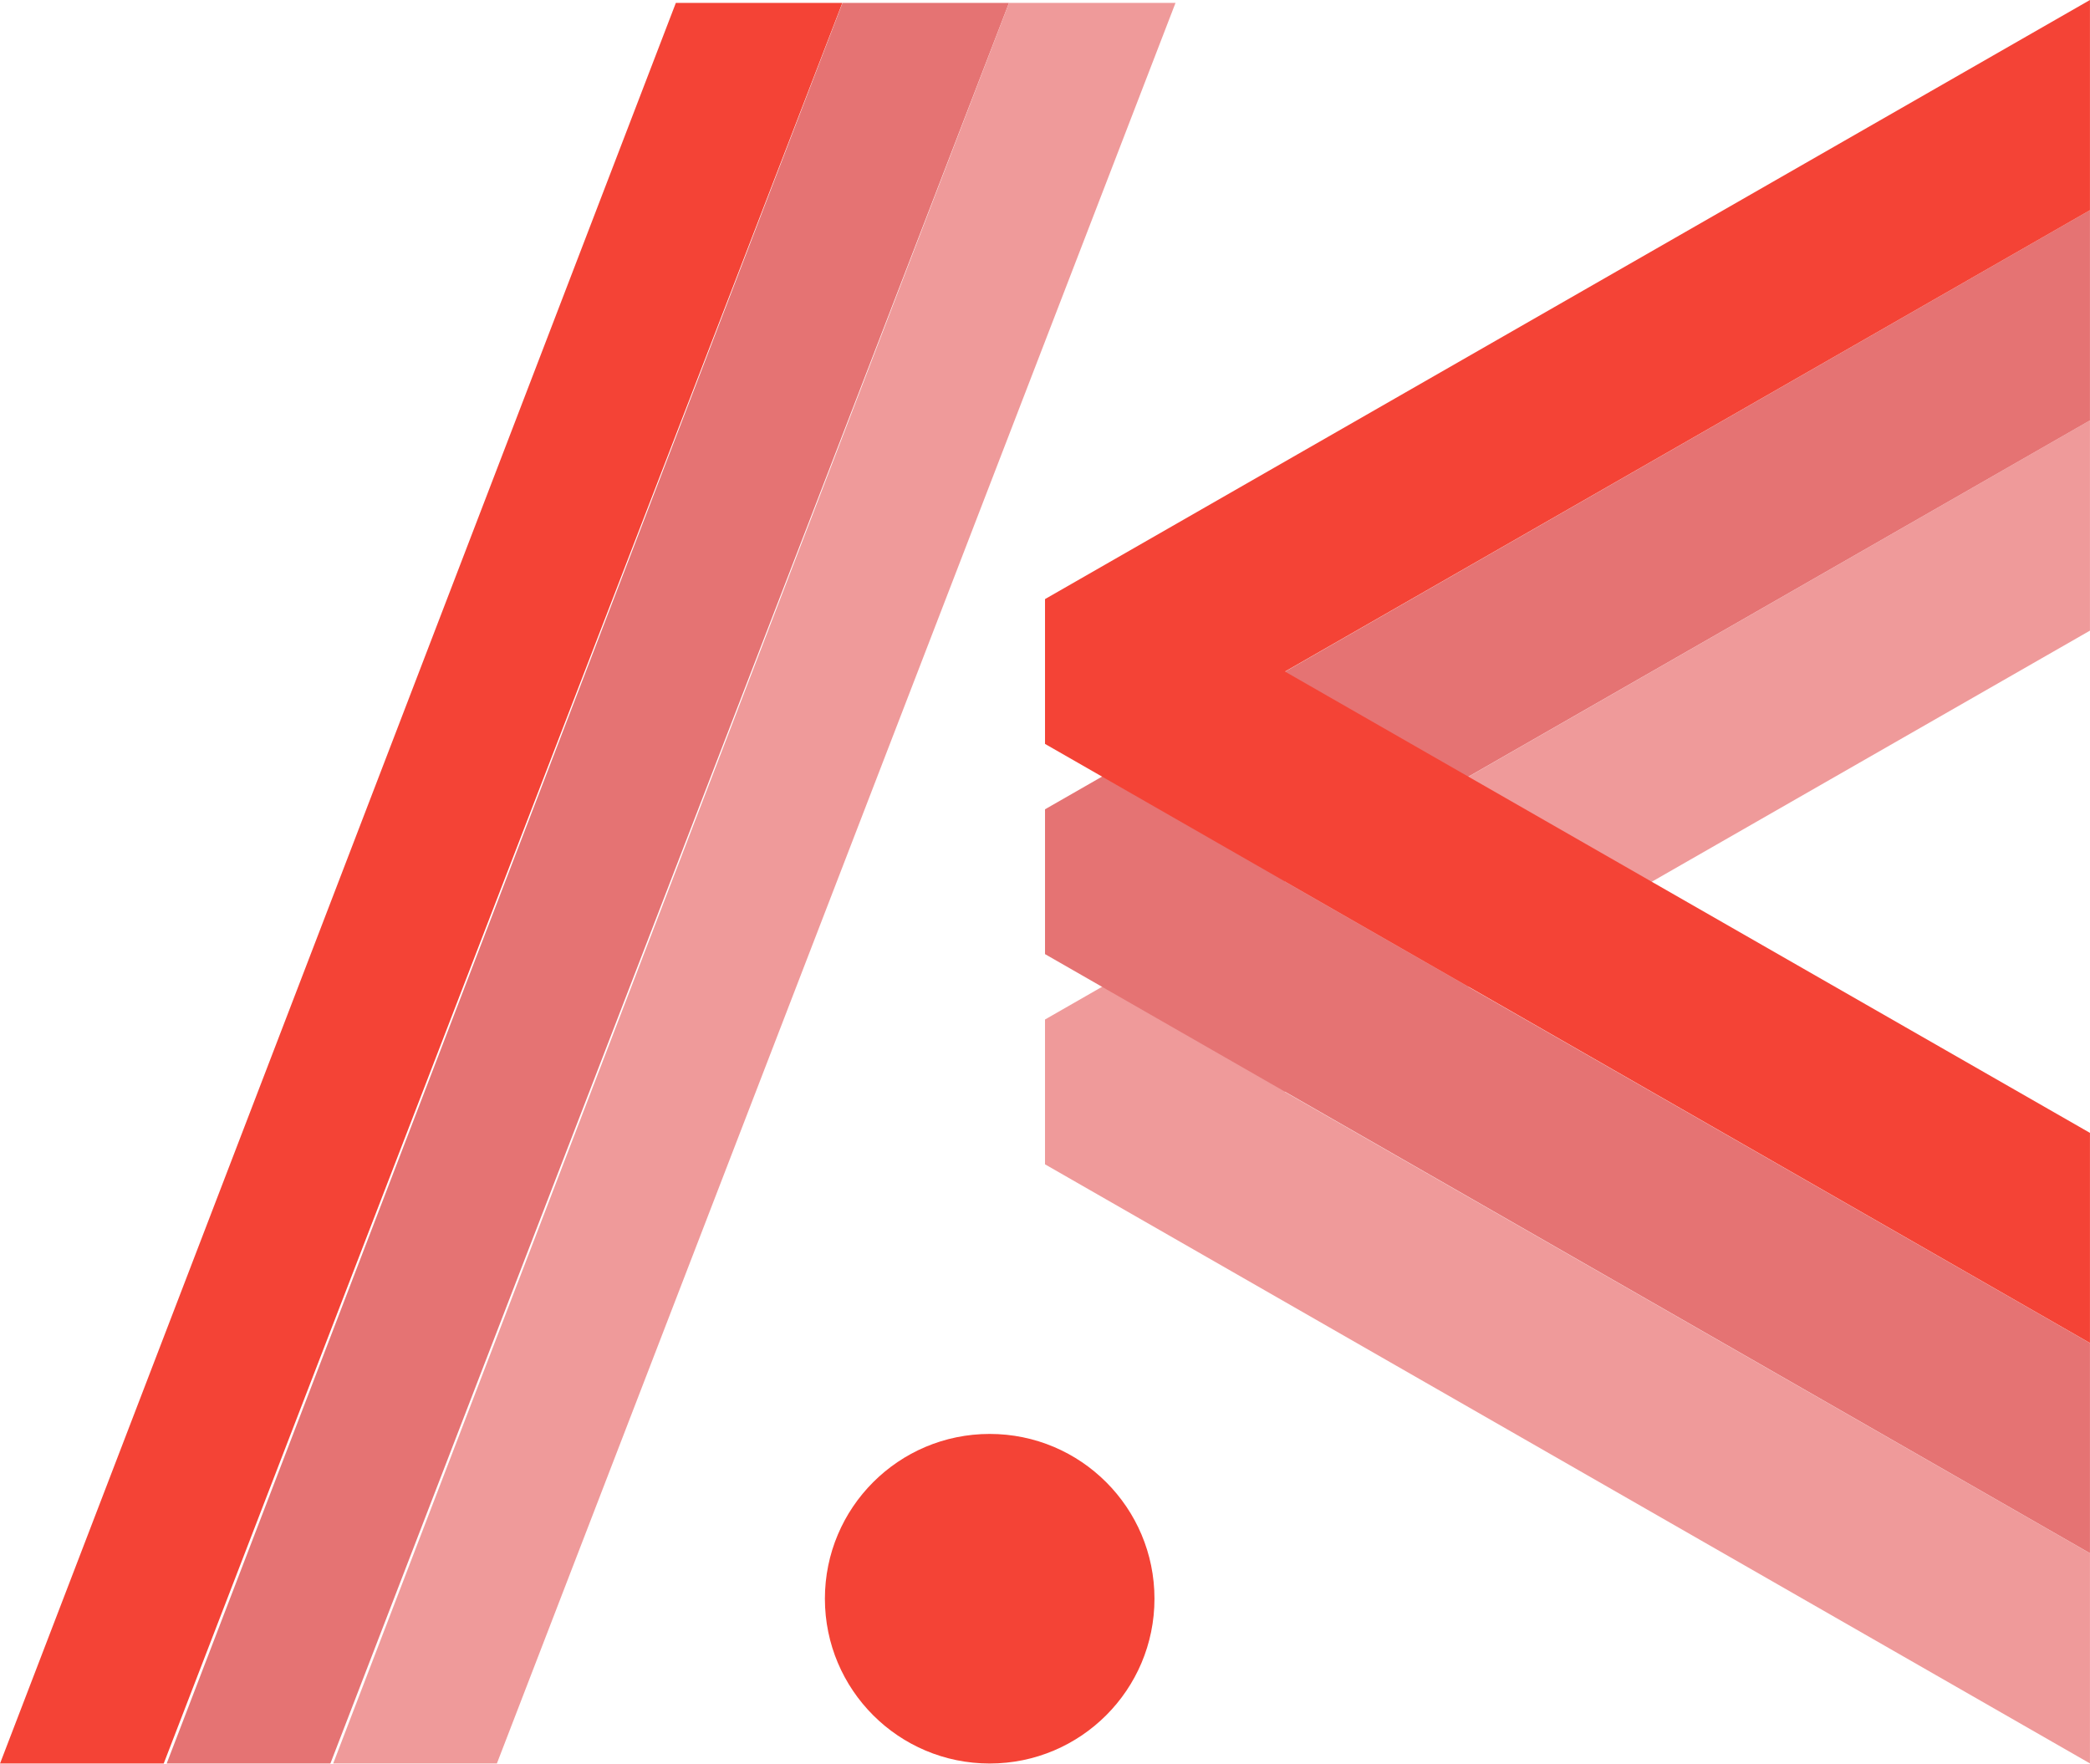
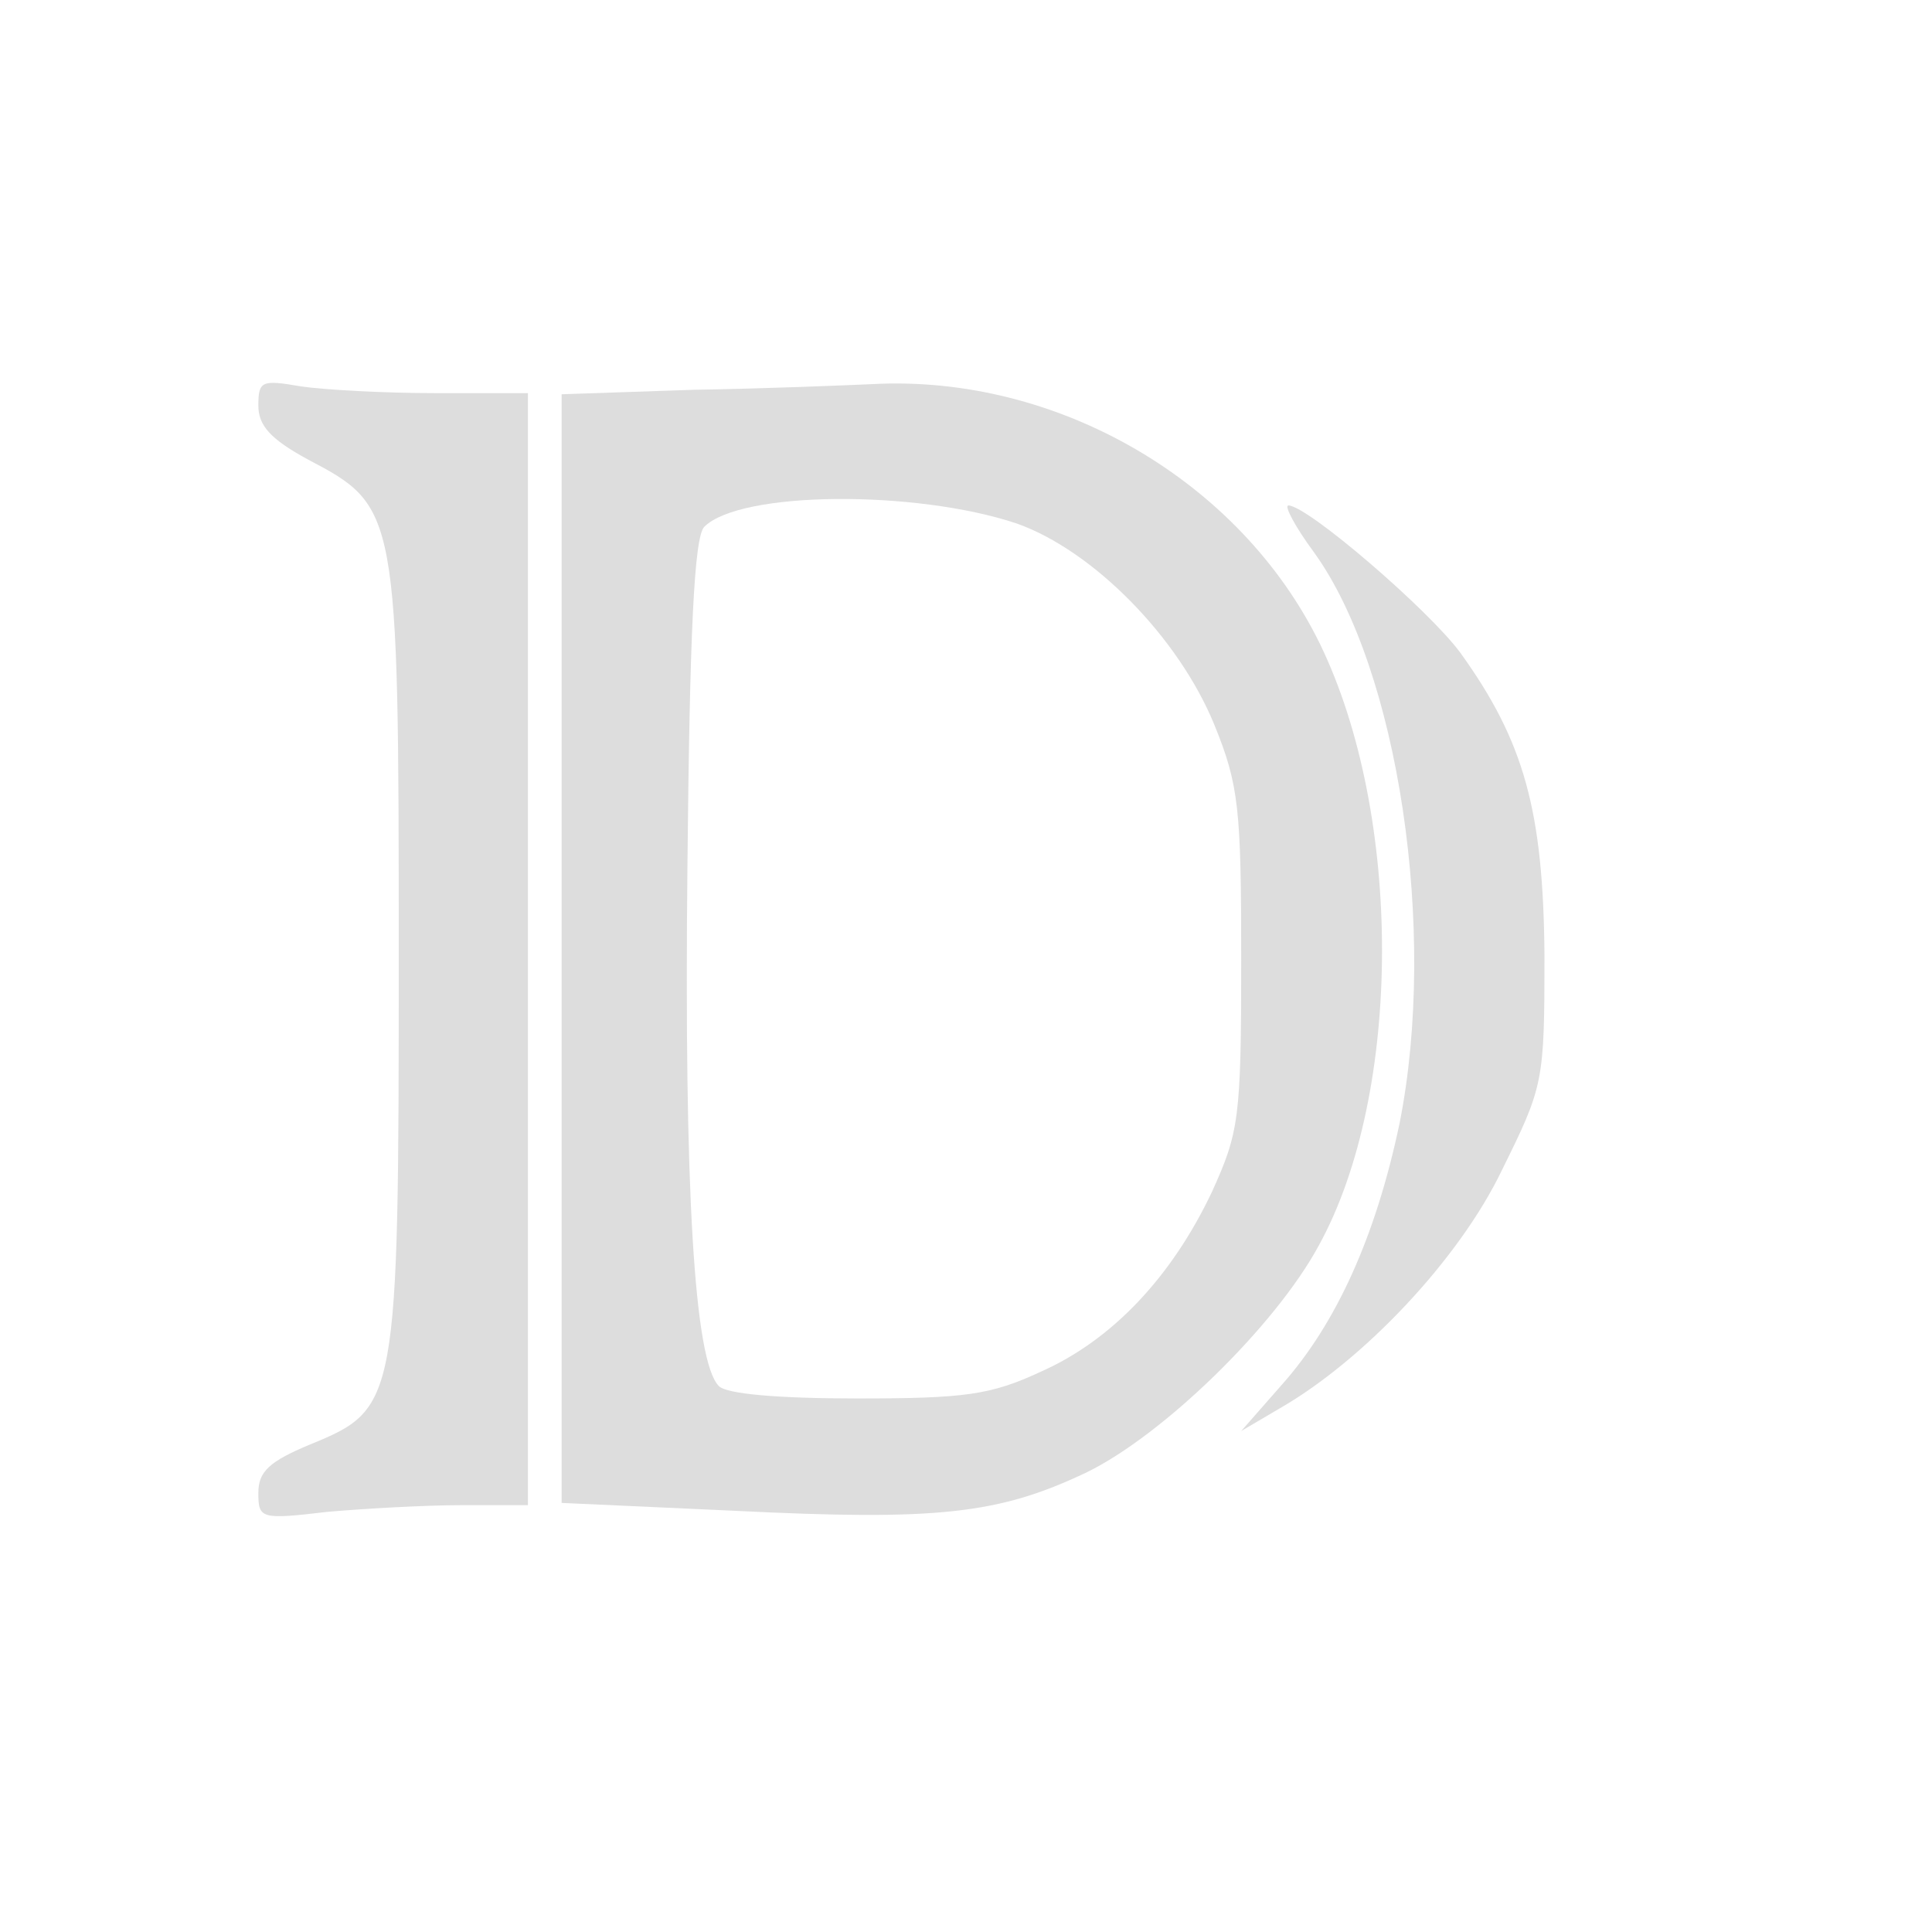
- <svg xmlns="http://www.w3.org/2000/svg" width="50.667" height="42.75" viewBox="0 0 13.406 11.311" version="1.1" id="svg8">
-   <defs id="defs2" />
-   <g id="layer1" transform="translate(92.60417,-101.8036)">
-     <path id="path4530-9-2" style="font-style:normal;font-weight:normal;font-size:medium;line-height:37.235px;font-family:sans-serif;letter-spacing:0px;word-spacing:0px;fill:#f44336;fill-opacity:1;stroke:none;stroke-width:0.265" d="m -87.201,101.822 -4.353,11.293 h -1.05 l 4.335,-11.293 z" />
-     <path id="path4532-7-3" style="font-style:normal;font-weight:normal;font-size:medium;line-height:37.235px;font-family:sans-serif;letter-spacing:0px;word-spacing:0px;fill:#e57373;fill-opacity:1;stroke:none;stroke-width:0.265" d="m -86.132,101.822 -4.353,11.293 h -1.05 l 4.335,-11.293 z" />
-     <path id="path4534-3-3" style="font-style:normal;font-weight:normal;font-size:medium;line-height:37.235px;font-family:sans-serif;letter-spacing:0px;word-spacing:0px;fill:#ef9a9a;fill-opacity:1;stroke:none;stroke-width:0.265" d="m -85.064,101.822 -4.353,11.293 h -1.05 l 4.335,-11.293 z" />
-     <g aria-label="&lt;" style="font-style:normal;font-weight:normal;font-size:24.392px;line-height:38.113px;font-family:sans-serif;letter-spacing:0px;word-spacing:0px;opacity:1;vector-effect:none;fill:#ef9a9a;fill-opacity:1;stroke:none;stroke-width:0.478;stroke-linecap:butt;stroke-linejoin:miter;stroke-miterlimit:4;stroke-dasharray:none;stroke-dashoffset:0;stroke-opacity:1" id="text4569-3-7" transform="matrix(0.4876755,0,0,0.6289296,-49.23906,45.64668)">
-       <path d="m -61.433,107.274 -13.744,-6.11 v -1.477 l 13.744,-6.11 v 2.144 l -10.588,4.705 10.588,4.705 z" style="vector-effect:none;fill:#ef9a9a;fill-opacity:1;stroke:none;stroke-width:0.478;stroke-linecap:butt;stroke-linejoin:miter;stroke-miterlimit:4;stroke-dasharray:none;stroke-dashoffset:0;stroke-opacity:1" id="path4824-81" />
-     </g>
-     <g aria-label="&lt;" style="font-style:normal;font-weight:normal;font-size:24.392px;line-height:38.113px;font-family:sans-serif;letter-spacing:0px;word-spacing:0px;opacity:1;vector-effect:none;fill:#e57373;fill-opacity:1;stroke:none;stroke-width:0.478;stroke-linecap:butt;stroke-linejoin:miter;stroke-miterlimit:4;stroke-dasharray:none;stroke-dashoffset:0;stroke-opacity:1" id="text4569-3-2" transform="matrix(0.4876755,0,0,0.6289296,-49.23906,44.29836)">
-       <path d="m -61.433,107.274 -13.744,-6.11 v -1.477 l 13.744,-6.11 v 2.144 l -10.588,4.705 10.588,4.705 z" style="vector-effect:none;fill:#e57373;fill-opacity:1;stroke:none;stroke-width:0.478;stroke-linecap:butt;stroke-linejoin:miter;stroke-miterlimit:4;stroke-dasharray:none;stroke-dashoffset:0;stroke-opacity:1" id="path4824-8" />
-     </g>
-     <g aria-label="&lt;" style="font-style:normal;font-weight:normal;font-size:24.392px;line-height:38.113px;font-family:sans-serif;letter-spacing:0px;word-spacing:0px;fill:#f44336;fill-opacity:1;stroke:none;stroke-width:0.478" id="text4569-3" transform="matrix(0.4876755,0,0,0.6289296,-49.23906,42.95005)">
-       <path d="m -61.433,107.274 -13.744,-6.11 v -1.477 l 13.744,-6.11 v 2.144 l -10.588,4.705 10.588,4.705 z" style="fill:#f44336;fill-opacity:1;stroke-width:0.478" id="path4824" />
-     </g>
-     <circle style="opacity:1;vector-effect:none;fill:#f44336;fill-opacity:1;stroke:none;stroke-width:0.265;stroke-linecap:butt;stroke-linejoin:miter;stroke-miterlimit:4;stroke-dasharray:none;stroke-dashoffset:0;stroke-opacity:1" id="path4986" cx="-86.256" cy="112.058" r="1.057" />
+ <svg xmlns="http://www.w3.org/2000/svg" version="1.0" width="38pt" height="38pt" viewBox="0 0 172 172" preserveAspectRatio="xMidYMid meet">
+   <g transform="translate(0,172) scale(0.1,-0.1)" fill="#dddddd" stroke="none">
+     <path d="M230 1359 c0 -18 11 -30 44 -48 80 -42 81 -45 81 -441 0 -400 -1 -404 -79 -436 -36 -15 -46 -24 -46 -43 0 -23 2 -24 61 -17 34 3 88 6 120 6 l59 0 0 495 0 495 -82 0 c-46 0 -100 3 -120 6 -35 6 -38 5 -38 -17z" />
+     <path d="M618 1373 l-118 -4 0 -493 0 -494 154 -7 c181 -9 235 -3 313 34 68 33 168 130 207 202 75 136 75 384 1 536 -71 145 -234 240 -399 231 -23 -1 -94 -4 -158 -5z m287 -119 c68 -24 144 -101 176 -179 22 -54 24 -75 24 -210 0 -141 -2 -153 -26 -206 -36 -76 -89 -132 -152 -160 -45 -21 -68 -24 -164 -24 -71 0 -116 4 -123 11 -22 22 -31 175 -28 463 2 208 6 293 15 302 32 32 188 33 278 3z" />
+     <path d="M1170 1228 c75 -104 110 -337 76 -508 -21 -100 -56 -178 -105 -233 l-36 -41 34 20 c75 43 160 133 198 212 37 75 38 78 38 191 -1 129 -18 191 -75 270 -28 38 -136 131 -153 131 -4 0 6 -19 23 -42z" />
  </g>
</svg>
